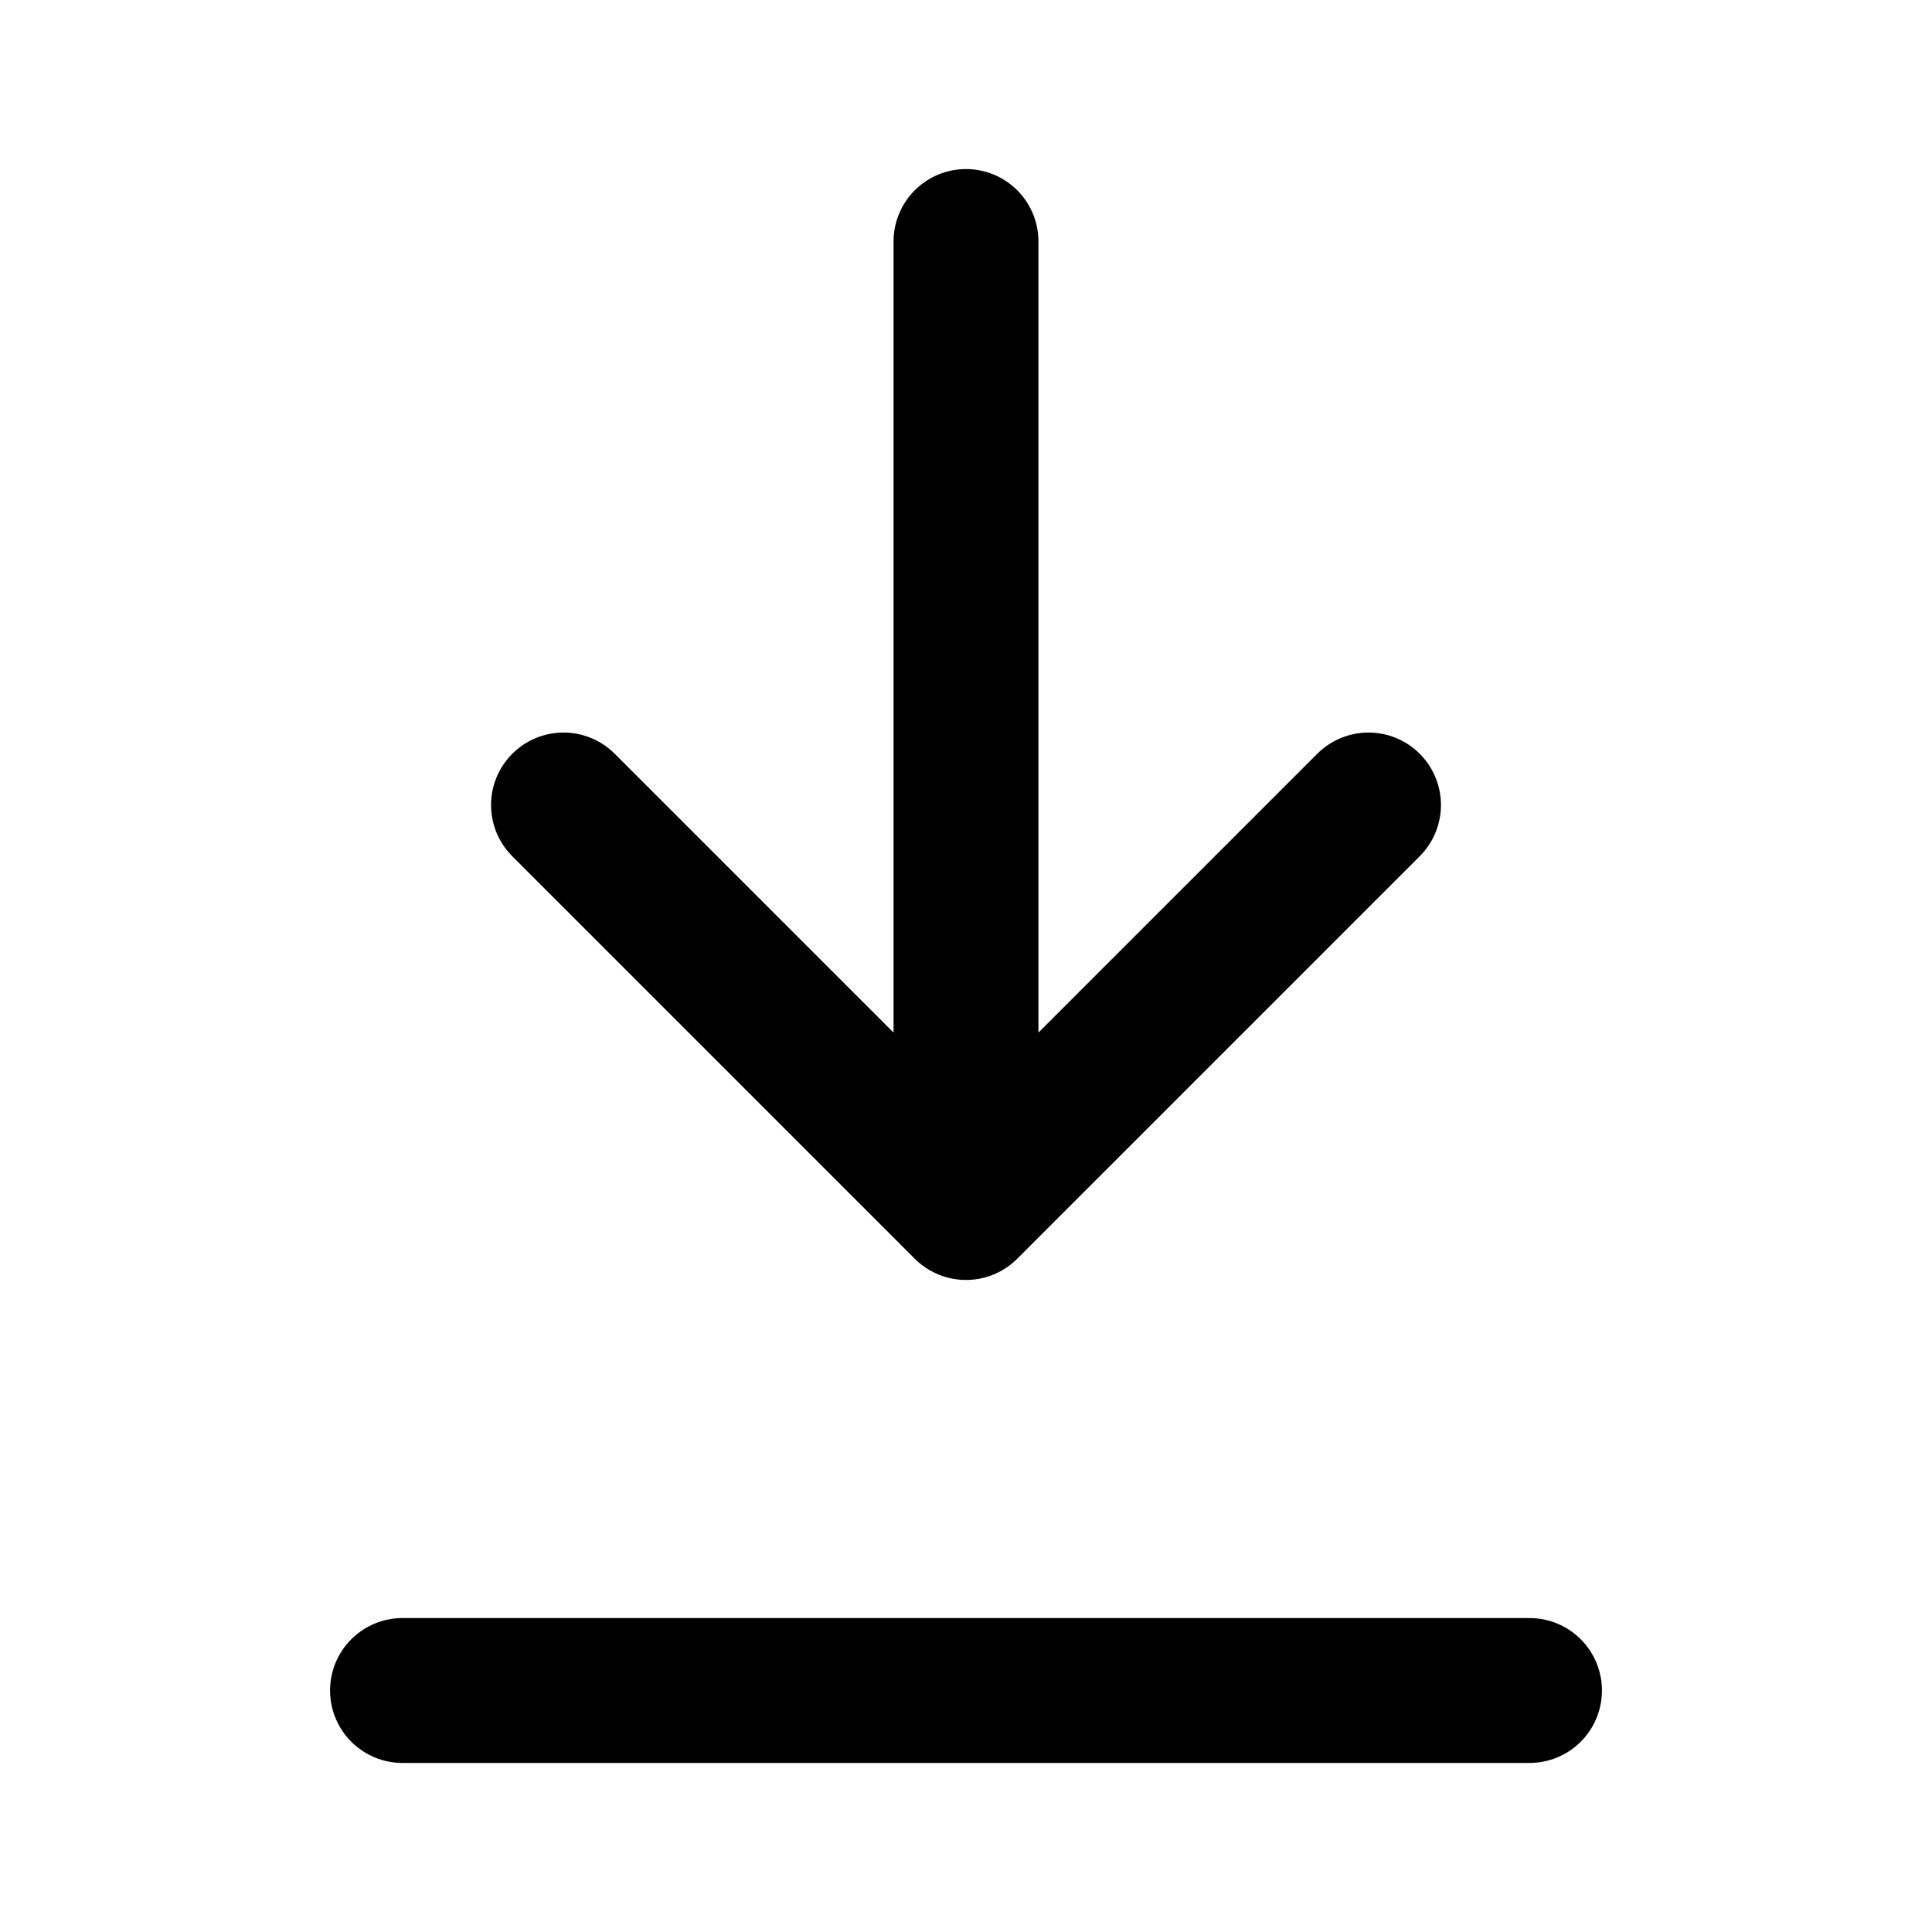
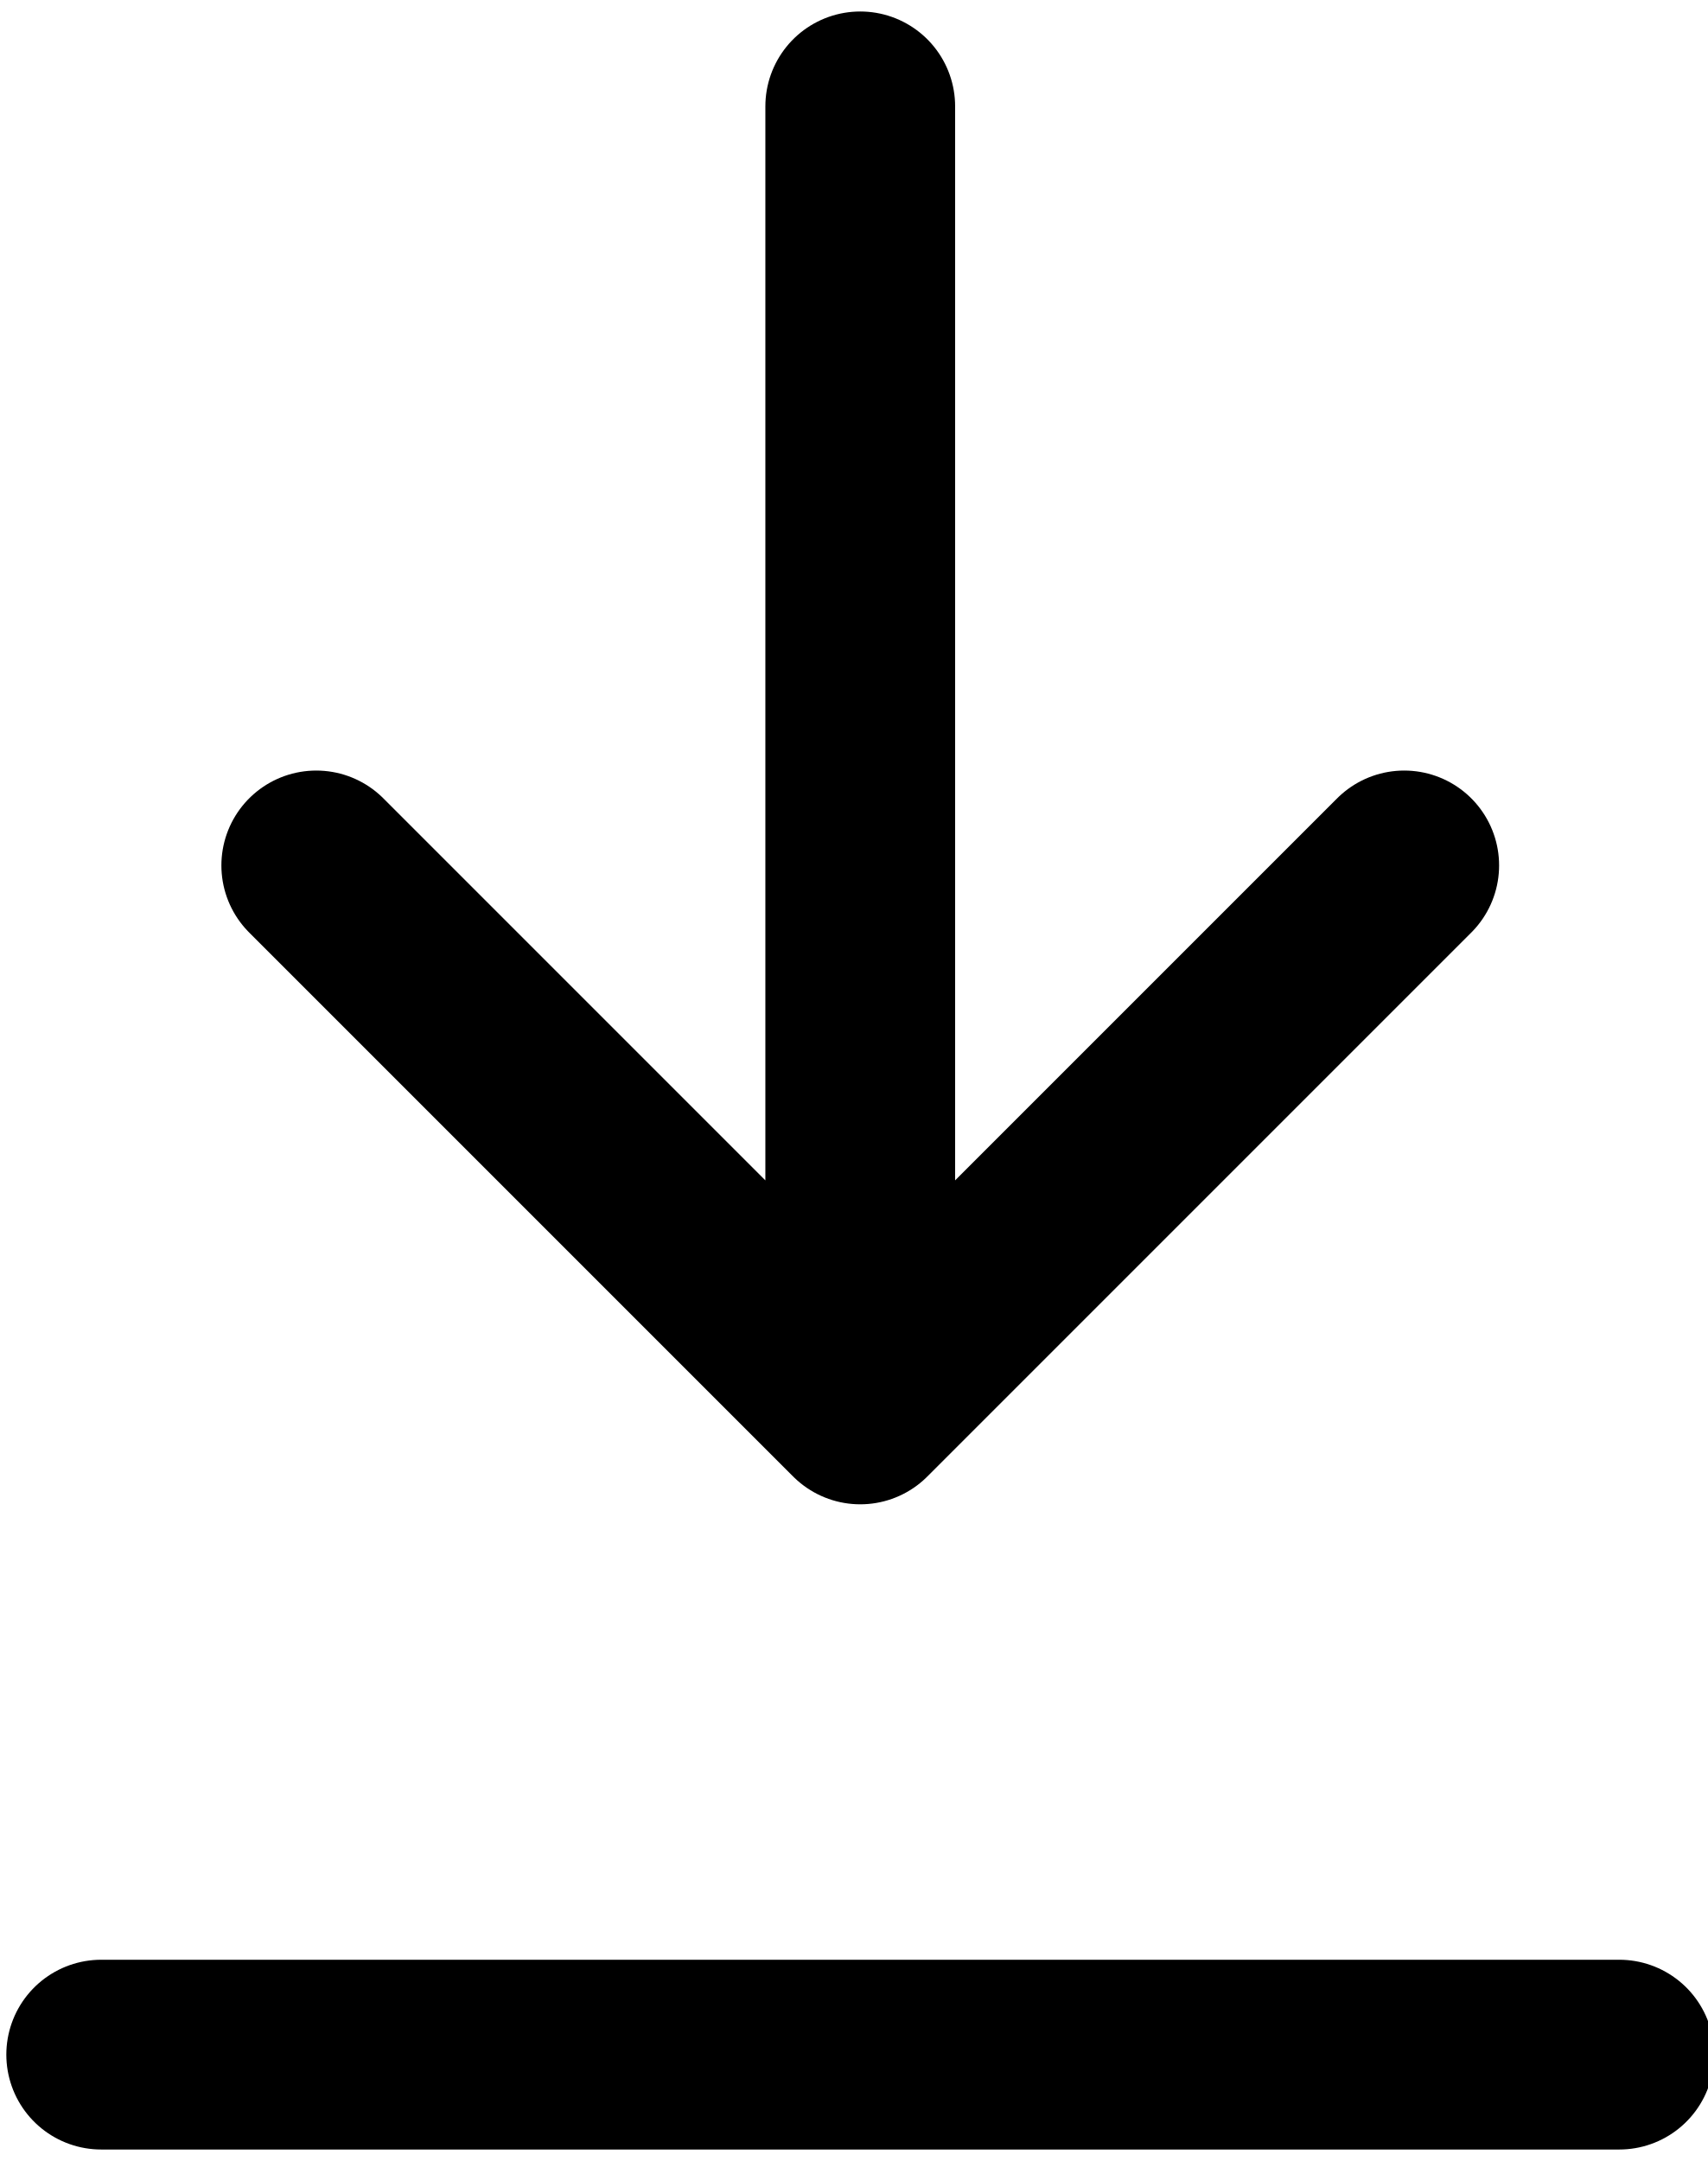
- <svg xmlns="http://www.w3.org/2000/svg" viewBox="0 0 24 24" fill="none" stroke="currentColor" stroke-width="1.8" stroke-linecap="round" stroke-linejoin="round">
-   <path d="M12 3v12M7 10l5 5 5-5" />
-   <path d="M5 21h14" />
+ <svg xmlns="http://www.w3.org/2000/svg" xml:space="preserve" width="49px" height="62px" version="1.1" style="shape-rendering:geometricPrecision; text-rendering:geometricPrecision; image-rendering:optimizeQuality; fill-rule:evenodd; clip-rule:evenodd" viewBox="0 0 1.35 1.7">
+   <defs>
+     <style type="text/css">
+    
+     .str0 {stroke:black;stroke-width:0.15;stroke-linecap:round;stroke-linejoin:round;stroke-miterlimit:2.613}
+     .fil0 {fill:none}
+    
+   </style>
+   </defs>
+   <g id="Layer_x0020_1">
+     <path class="fil0 str0" d="M0.68 0.08l0 1.03m-0.6 0.51l1.2 0m-1.03 -0.94l0.43 0.43 0.43 -0.43" />
+   </g>
</svg>
